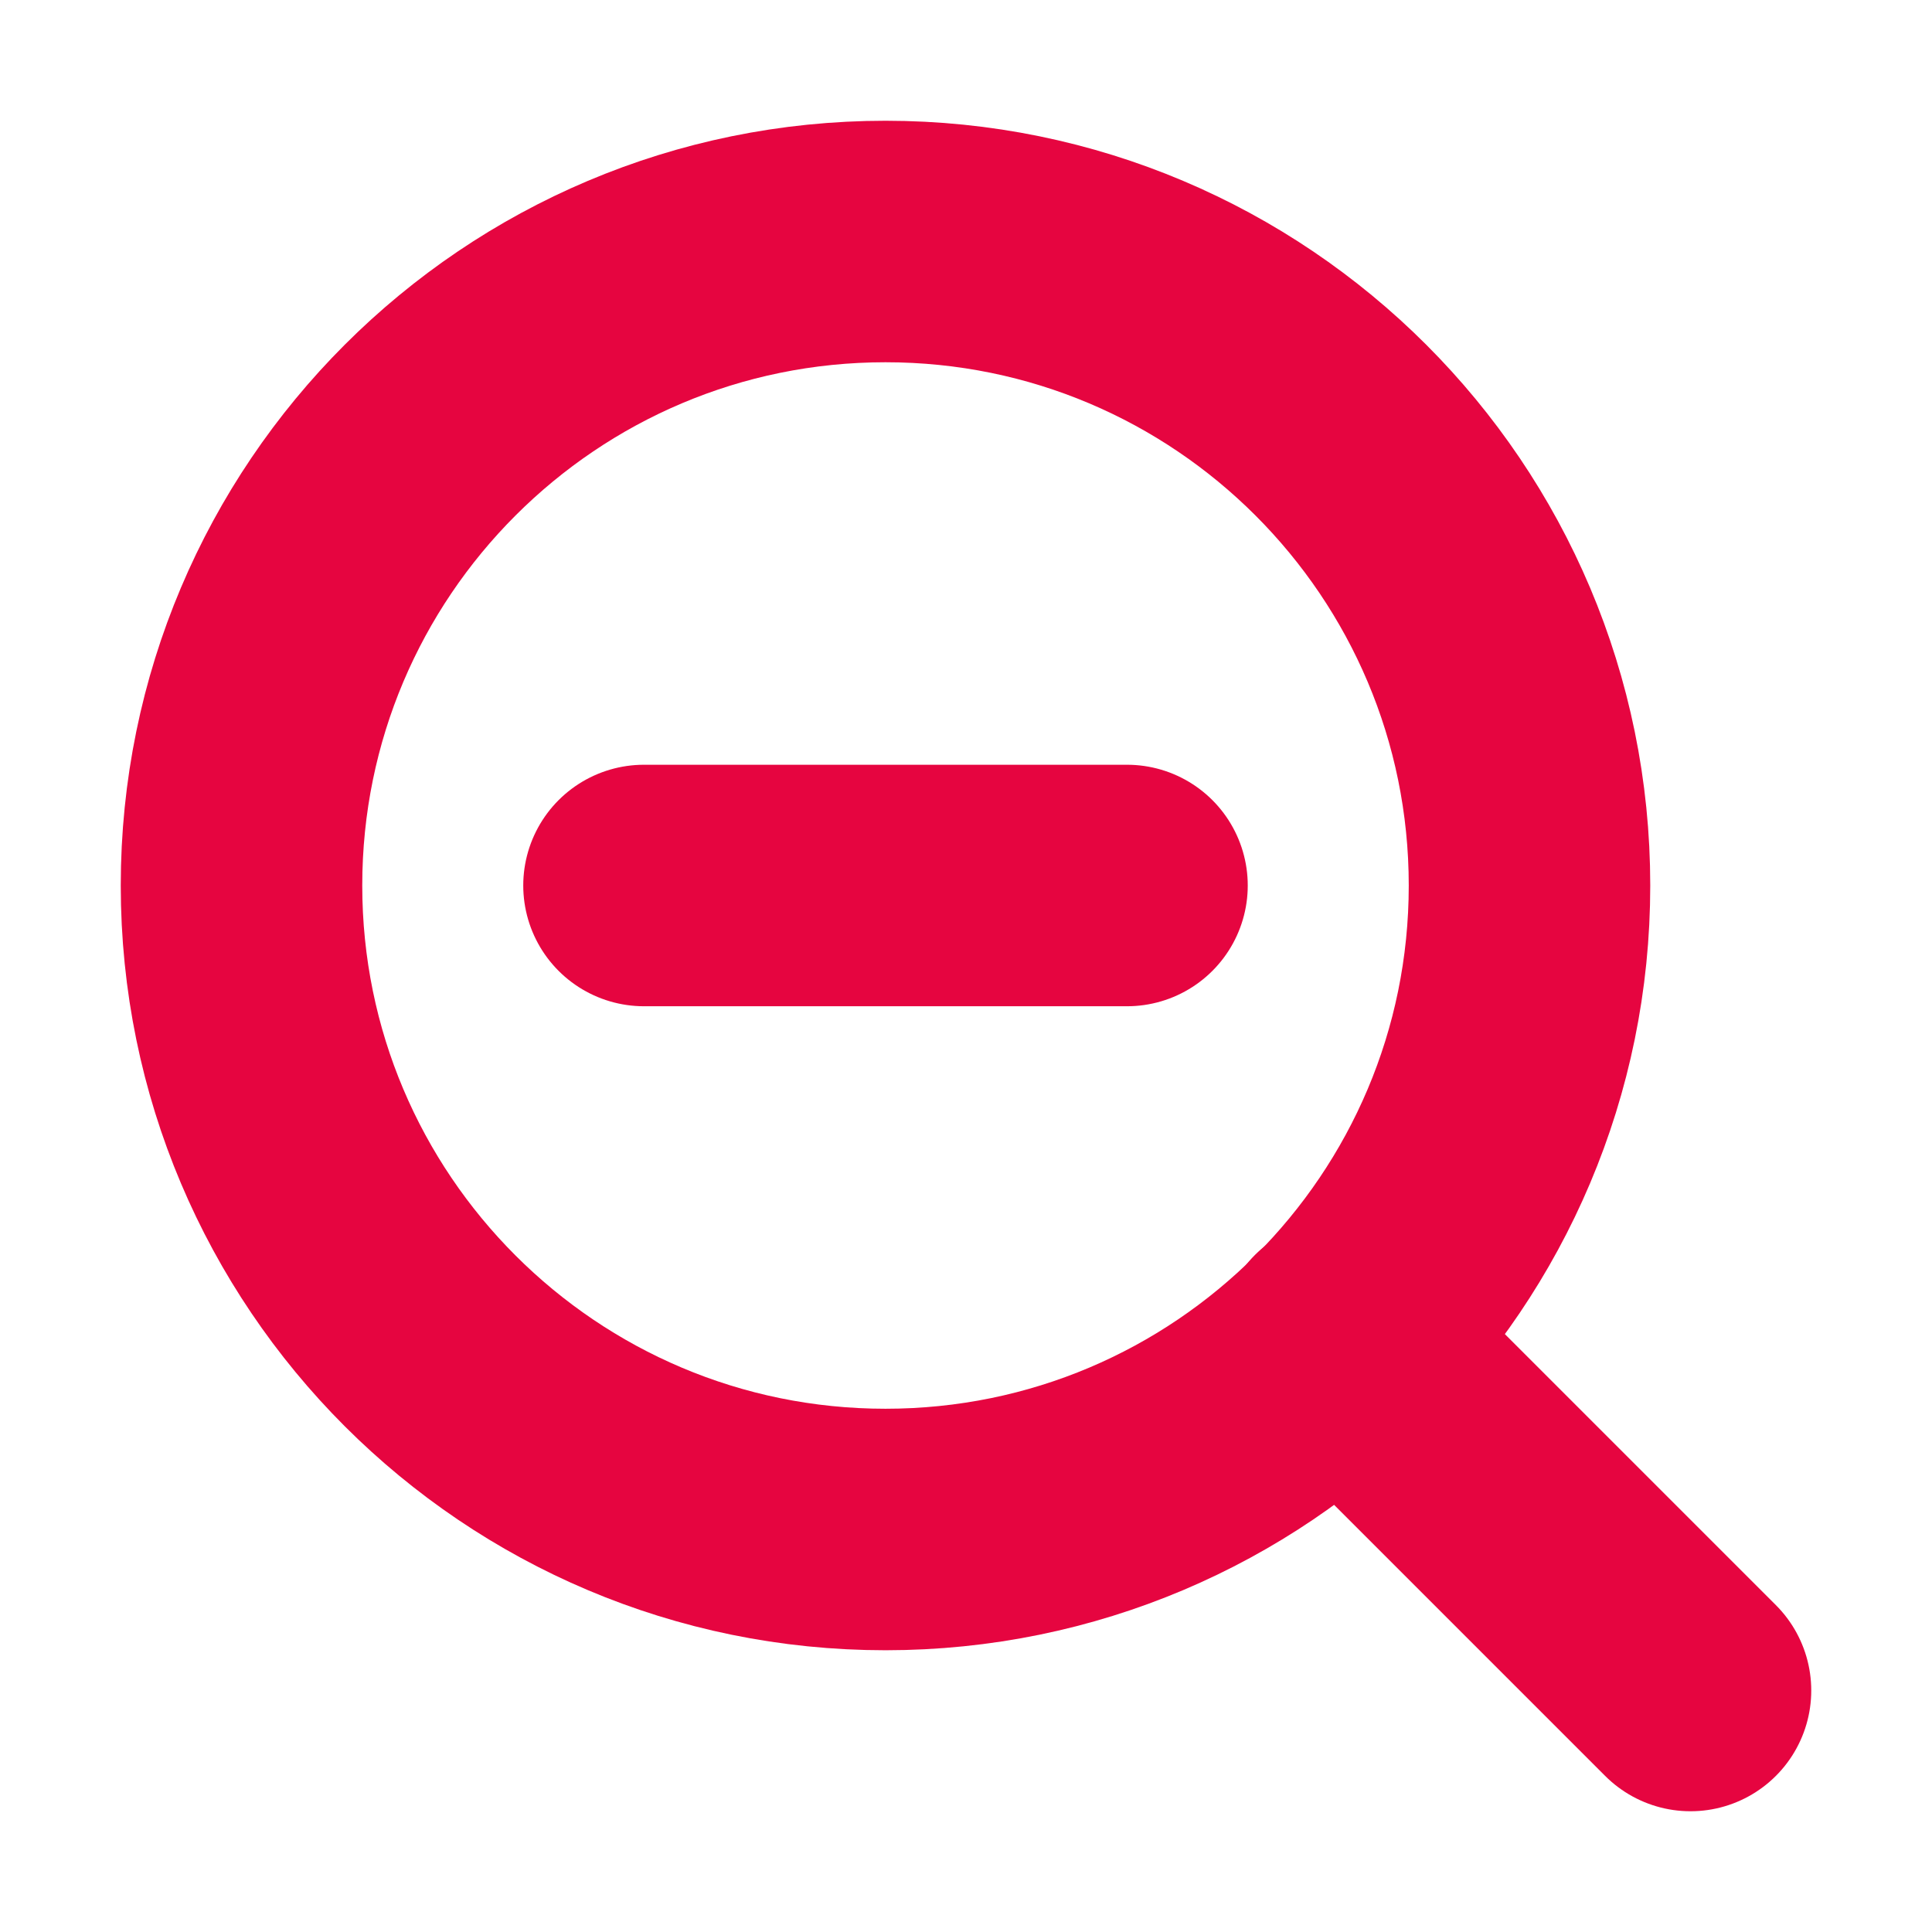
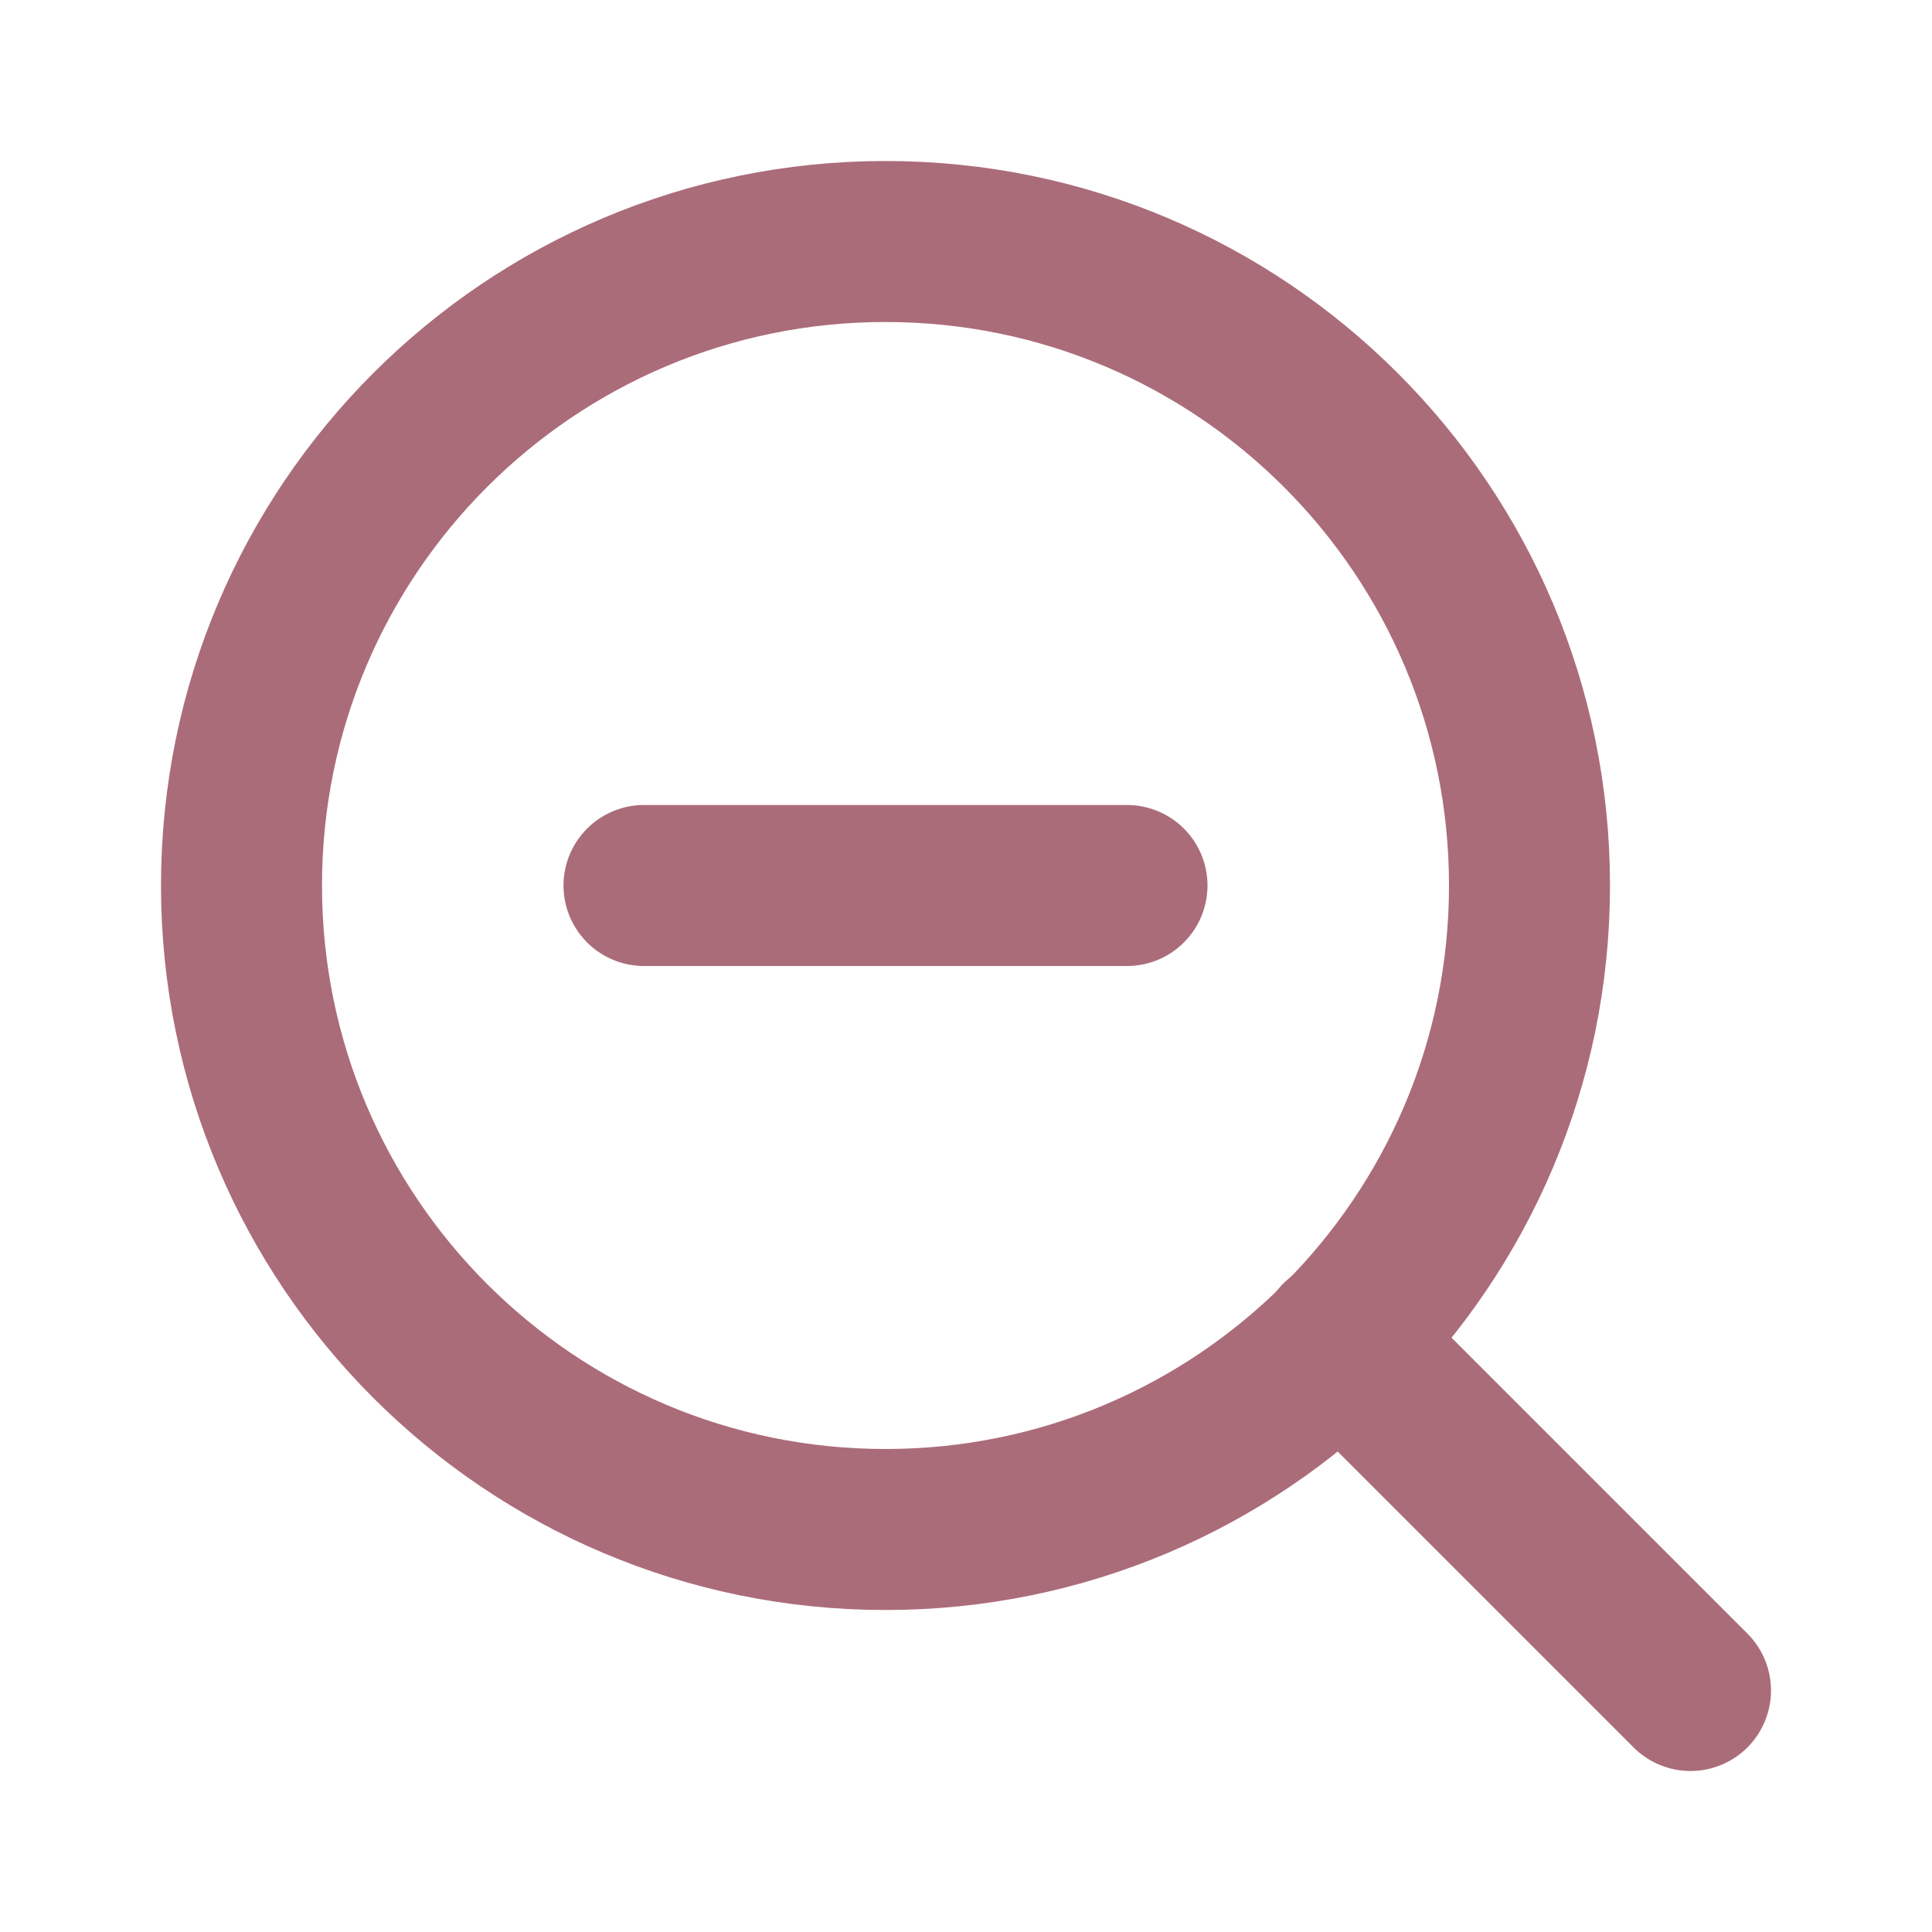
- <svg xmlns="http://www.w3.org/2000/svg" width="32" height="32" viewBox="0 0 24 24" fill="none" stroke="#e60540" stroke-width="3" stroke-linecap="round" stroke-linejoin="round" class="feather feather-zoom-out">
+ <svg xmlns="http://www.w3.org/2000/svg" width="24" height="24" viewBox="0 0 24 24" fill="none" stroke="#ab6c7a" stroke-width="2" stroke-linecap="round" stroke-linejoin="round" class="feather feather-zoom-out">
  <circle cx="11" cy="11" r="8" />
  <line x1="21" y1="21" x2="16.65" y2="16.65" />
  <line x1="8" y1="11" x2="14" y2="11" />
</svg>
